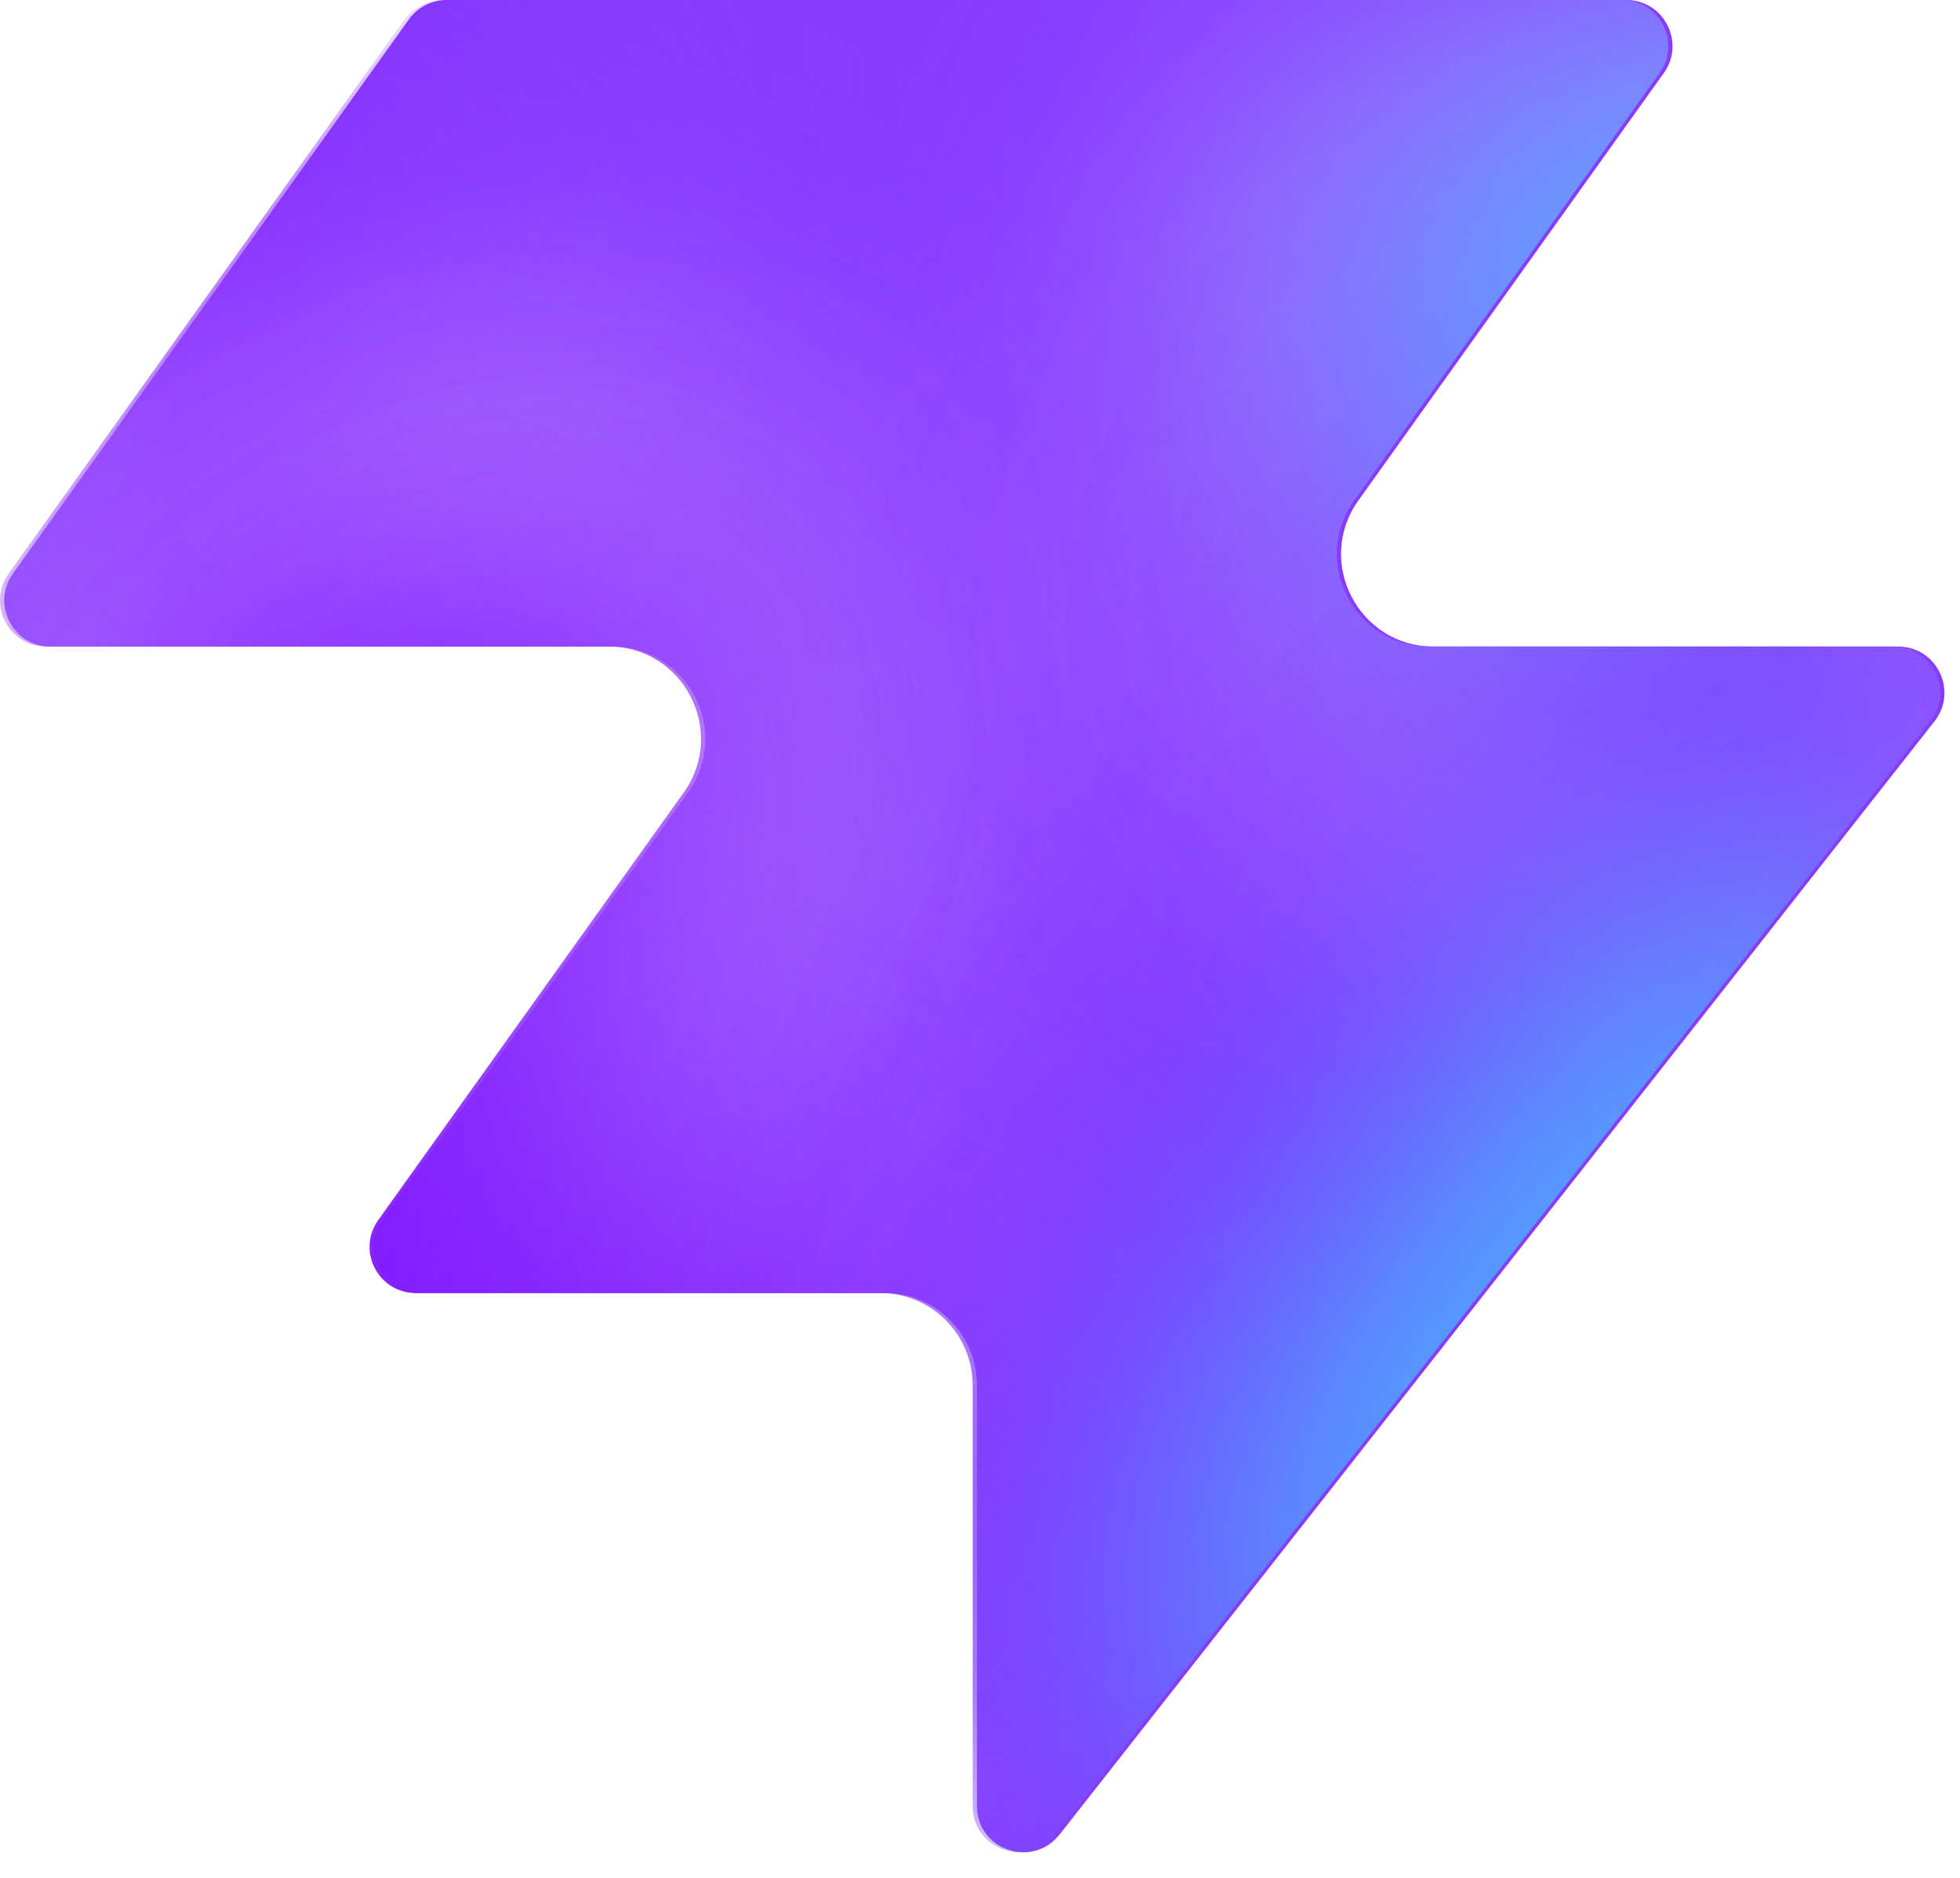
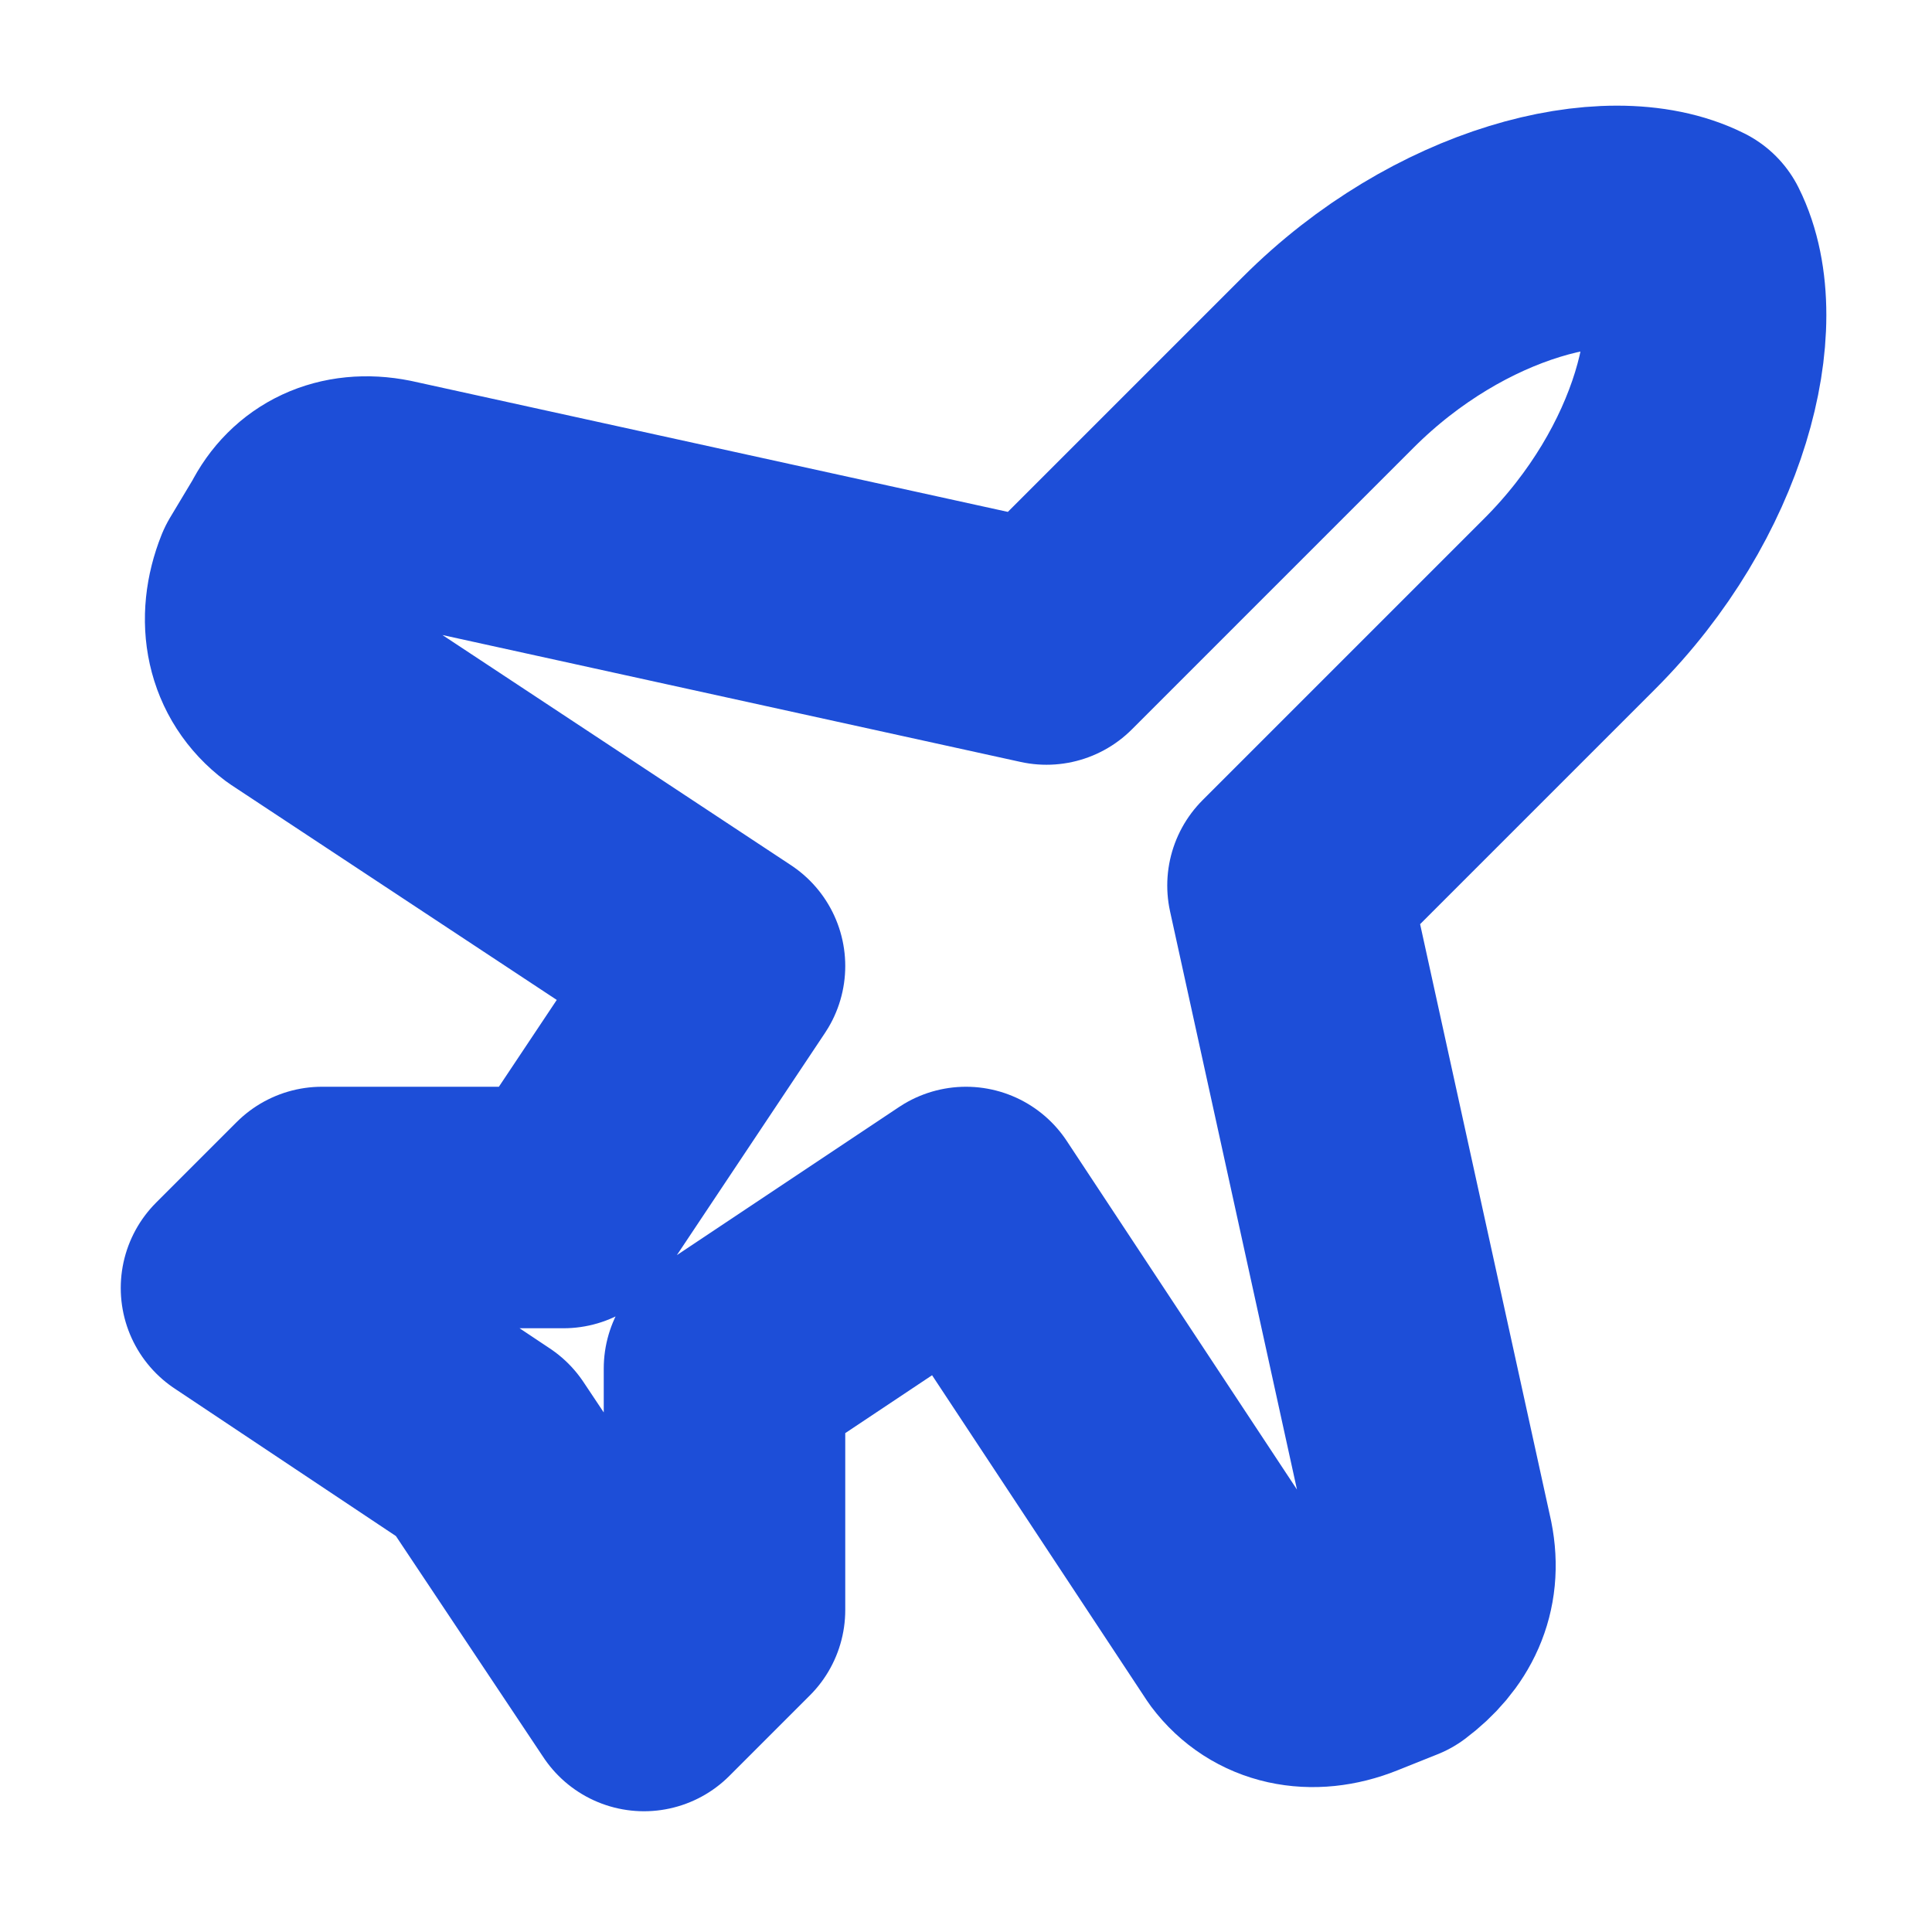
- <svg xmlns="http://www.w3.org/2000/svg" width="48" height="46" fill="none" viewBox="0 0 48 46">
-   <path fill="#863bff" d="M25.946 44.938c-.664.845-2.021.375-2.021-.698V33.937a2.26 2.26 0 0 0-2.262-2.262H10.287c-.92 0-1.456-1.04-.92-1.788l7.48-10.471c1.07-1.497 0-3.578-1.842-3.578H1.237c-.92 0-1.456-1.04-.92-1.788L10.013.474c.214-.297.556-.474.92-.474h28.894c.92 0 1.456 1.04.92 1.788l-7.48 10.471c-1.07 1.498 0 3.579 1.842 3.579h11.377c.943 0 1.473 1.088.89 1.83L25.947 44.94z" style="fill:#863bff;fill:color(display-p3 .525 .23 1);fill-opacity:1" />
-   <mask id="a" width="48" height="46" x="0" y="0" maskUnits="userSpaceOnUse" style="mask-type:alpha">
-     <path fill="#000" d="M25.842 44.938c-.664.844-2.021.375-2.021-.698V33.937a2.26 2.26 0 0 0-2.262-2.262H10.183c-.92 0-1.456-1.04-.92-1.788l7.48-10.471c1.07-1.498 0-3.579-1.842-3.579H1.133c-.92 0-1.456-1.04-.92-1.787L9.91.473c.214-.297.556-.474.92-.474h28.894c.92 0 1.456 1.04.92 1.788l-7.48 10.471c-1.07 1.498 0 3.578 1.842 3.578h11.377c.943 0 1.473 1.088.89 1.832L25.843 44.94z" style="fill:#000;fill-opacity:1" />
-   </mask>
-   <g mask="url(#a)">
-     <g filter="url(#b)">
-       <ellipse cx="5.508" cy="14.704" fill="#ede6ff" rx="5.508" ry="14.704" style="fill:#ede6ff;fill:color(display-p3 .927 .903 1);fill-opacity:1" transform="matrix(.00324 1 1 -.00324 -4.47 31.516)" />
-     </g>
-     <g filter="url(#c)">
-       <ellipse cx="10.399" cy="29.851" fill="#ede6ff" rx="10.399" ry="29.851" style="fill:#ede6ff;fill:color(display-p3 .927 .903 1);fill-opacity:1" transform="matrix(.00324 1 1 -.00324 -39.328 7.883)" />
-     </g>
-     <g filter="url(#d)">
-       <ellipse cx="5.508" cy="30.487" fill="#7e14ff" rx="5.508" ry="30.487" style="fill:#7e14ff;fill:color(display-p3 .492 .077 1);fill-opacity:1" transform="rotate(89.814 -25.913 -14.639)scale(1 -1)" />
-     </g>
-     <g filter="url(#e)">
-       <ellipse cx="5.508" cy="30.599" fill="#7e14ff" rx="5.508" ry="30.599" style="fill:#7e14ff;fill:color(display-p3 .492 .077 1);fill-opacity:1" transform="rotate(89.814 -32.644 -3.334)scale(1 -1)" />
-     </g>
-     <g filter="url(#f)">
-       <ellipse cx="5.508" cy="30.599" fill="#7e14ff" rx="5.508" ry="30.599" style="fill:#7e14ff;fill:color(display-p3 .492 .077 1);fill-opacity:1" transform="matrix(.00324 1 1 -.00324 -34.34 30.47)" />
-     </g>
-     <g filter="url(#g)">
-       <ellipse cx="14.072" cy="22.078" fill="#ede6ff" rx="14.072" ry="22.078" style="fill:#ede6ff;fill:color(display-p3 .927 .903 1);fill-opacity:1" transform="rotate(93.35 24.506 48.493)scale(-1 1)" />
-     </g>
-     <g filter="url(#h)">
-       <ellipse cx="3.47" cy="21.501" fill="#7e14ff" rx="3.47" ry="21.501" style="fill:#7e14ff;fill:color(display-p3 .492 .077 1);fill-opacity:1" transform="rotate(89.009 28.708 47.59)scale(-1 1)" />
-     </g>
-     <g filter="url(#i)">
-       <ellipse cx="3.47" cy="21.501" fill="#7e14ff" rx="3.47" ry="21.501" style="fill:#7e14ff;fill:color(display-p3 .492 .077 1);fill-opacity:1" transform="rotate(89.009 28.708 47.59)scale(-1 1)" />
-     </g>
-     <g filter="url(#j)">
-       <ellipse cx=".387" cy="8.972" fill="#7e14ff" rx="4.407" ry="29.108" style="fill:#7e14ff;fill:color(display-p3 .492 .077 1);fill-opacity:1" transform="rotate(39.51 .387 8.972)" />
-     </g>
-     <g filter="url(#k)">
-       <ellipse cx="47.523" cy="-6.092" fill="#7e14ff" rx="4.407" ry="29.108" style="fill:#7e14ff;fill:color(display-p3 .492 .077 1);fill-opacity:1" transform="rotate(37.892 47.523 -6.092)" />
-     </g>
-     <g filter="url(#l)">
-       <ellipse cx="41.412" cy="6.333" fill="#47bfff" rx="5.971" ry="9.665" style="fill:#47bfff;fill:color(display-p3 .28 .748 1);fill-opacity:1" transform="rotate(37.892 41.412 6.333)" />
-     </g>
-     <g filter="url(#m)">
-       <ellipse cx="-1.879" cy="38.332" fill="#7e14ff" rx="4.407" ry="29.108" style="fill:#7e14ff;fill:color(display-p3 .492 .077 1);fill-opacity:1" transform="rotate(37.892 -1.88 38.332)" />
-     </g>
-     <g filter="url(#n)">
-       <ellipse cx="-1.879" cy="38.332" fill="#7e14ff" rx="4.407" ry="29.108" style="fill:#7e14ff;fill:color(display-p3 .492 .077 1);fill-opacity:1" transform="rotate(37.892 -1.88 38.332)" />
-     </g>
-     <g filter="url(#o)">
-       <ellipse cx="35.651" cy="29.907" fill="#7e14ff" rx="4.407" ry="29.108" style="fill:#7e14ff;fill:color(display-p3 .492 .077 1);fill-opacity:1" transform="rotate(37.892 35.651 29.907)" />
-     </g>
-     <g filter="url(#p)">
-       <ellipse cx="38.418" cy="32.4" fill="#47bfff" rx="5.971" ry="15.297" style="fill:#47bfff;fill:color(display-p3 .28 .748 1);fill-opacity:1" transform="rotate(37.892 38.418 32.4)" />
-     </g>
-   </g>
-   <defs>
-     <filter id="b" width="60.045" height="41.654" x="-19.77" y="16.149" color-interpolation-filters="sRGB" filterUnits="userSpaceOnUse">
-       <feFlood flood-opacity="0" result="BackgroundImageFix" />
-       <feBlend in="SourceGraphic" in2="BackgroundImageFix" result="shape" />
-       <feGaussianBlur result="effect1_foregroundBlur_2002_17158" stdDeviation="7.659" />
-     </filter>
-     <filter id="c" width="90.34" height="51.437" x="-54.613" y="-7.533" color-interpolation-filters="sRGB" filterUnits="userSpaceOnUse">
-       <feFlood flood-opacity="0" result="BackgroundImageFix" />
-       <feBlend in="SourceGraphic" in2="BackgroundImageFix" result="shape" />
-       <feGaussianBlur result="effect1_foregroundBlur_2002_17158" stdDeviation="7.659" />
-     </filter>
-     <filter id="d" width="79.355" height="29.4" x="-49.64" y="2.03" color-interpolation-filters="sRGB" filterUnits="userSpaceOnUse">
-       <feFlood flood-opacity="0" result="BackgroundImageFix" />
-       <feBlend in="SourceGraphic" in2="BackgroundImageFix" result="shape" />
-       <feGaussianBlur result="effect1_foregroundBlur_2002_17158" stdDeviation="4.596" />
-     </filter>
-     <filter id="e" width="79.579" height="29.4" x="-45.045" y="20.029" color-interpolation-filters="sRGB" filterUnits="userSpaceOnUse">
-       <feFlood flood-opacity="0" result="BackgroundImageFix" />
-       <feBlend in="SourceGraphic" in2="BackgroundImageFix" result="shape" />
-       <feGaussianBlur result="effect1_foregroundBlur_2002_17158" stdDeviation="4.596" />
-     </filter>
-     <filter id="f" width="79.579" height="29.4" x="-43.513" y="21.178" color-interpolation-filters="sRGB" filterUnits="userSpaceOnUse">
-       <feFlood flood-opacity="0" result="BackgroundImageFix" />
-       <feBlend in="SourceGraphic" in2="BackgroundImageFix" result="shape" />
-       <feGaussianBlur result="effect1_foregroundBlur_2002_17158" stdDeviation="4.596" />
-     </filter>
-     <filter id="g" width="74.749" height="58.852" x="15.756" y="-17.901" color-interpolation-filters="sRGB" filterUnits="userSpaceOnUse">
-       <feFlood flood-opacity="0" result="BackgroundImageFix" />
-       <feBlend in="SourceGraphic" in2="BackgroundImageFix" result="shape" />
-       <feGaussianBlur result="effect1_foregroundBlur_2002_17158" stdDeviation="7.659" />
-     </filter>
-     <filter id="h" width="61.377" height="25.362" x="23.548" y="2.284" color-interpolation-filters="sRGB" filterUnits="userSpaceOnUse">
-       <feFlood flood-opacity="0" result="BackgroundImageFix" />
-       <feBlend in="SourceGraphic" in2="BackgroundImageFix" result="shape" />
-       <feGaussianBlur result="effect1_foregroundBlur_2002_17158" stdDeviation="4.596" />
-     </filter>
-     <filter id="i" width="61.377" height="25.362" x="23.548" y="2.284" color-interpolation-filters="sRGB" filterUnits="userSpaceOnUse">
-       <feFlood flood-opacity="0" result="BackgroundImageFix" />
-       <feBlend in="SourceGraphic" in2="BackgroundImageFix" result="shape" />
-       <feGaussianBlur result="effect1_foregroundBlur_2002_17158" stdDeviation="4.596" />
-     </filter>
-     <filter id="j" width="56.045" height="63.649" x="-27.636" y="-22.853" color-interpolation-filters="sRGB" filterUnits="userSpaceOnUse">
-       <feFlood flood-opacity="0" result="BackgroundImageFix" />
-       <feBlend in="SourceGraphic" in2="BackgroundImageFix" result="shape" />
-       <feGaussianBlur result="effect1_foregroundBlur_2002_17158" stdDeviation="4.596" />
-     </filter>
-     <filter id="k" width="54.814" height="64.646" x="20.116" y="-38.415" color-interpolation-filters="sRGB" filterUnits="userSpaceOnUse">
-       <feFlood flood-opacity="0" result="BackgroundImageFix" />
-       <feBlend in="SourceGraphic" in2="BackgroundImageFix" result="shape" />
-       <feGaussianBlur result="effect1_foregroundBlur_2002_17158" stdDeviation="4.596" />
-     </filter>
-     <filter id="l" width="33.541" height="35.313" x="24.641" y="-11.323" color-interpolation-filters="sRGB" filterUnits="userSpaceOnUse">
-       <feFlood flood-opacity="0" result="BackgroundImageFix" />
-       <feBlend in="SourceGraphic" in2="BackgroundImageFix" result="shape" />
-       <feGaussianBlur result="effect1_foregroundBlur_2002_17158" stdDeviation="4.596" />
-     </filter>
-     <filter id="m" width="54.814" height="64.646" x="-29.286" y="6.009" color-interpolation-filters="sRGB" filterUnits="userSpaceOnUse">
-       <feFlood flood-opacity="0" result="BackgroundImageFix" />
-       <feBlend in="SourceGraphic" in2="BackgroundImageFix" result="shape" />
-       <feGaussianBlur result="effect1_foregroundBlur_2002_17158" stdDeviation="4.596" />
-     </filter>
-     <filter id="n" width="54.814" height="64.646" x="-29.286" y="6.009" color-interpolation-filters="sRGB" filterUnits="userSpaceOnUse">
-       <feFlood flood-opacity="0" result="BackgroundImageFix" />
-       <feBlend in="SourceGraphic" in2="BackgroundImageFix" result="shape" />
-       <feGaussianBlur result="effect1_foregroundBlur_2002_17158" stdDeviation="4.596" />
-     </filter>
-     <filter id="o" width="54.814" height="64.646" x="8.244" y="-2.416" color-interpolation-filters="sRGB" filterUnits="userSpaceOnUse">
-       <feFlood flood-opacity="0" result="BackgroundImageFix" />
-       <feBlend in="SourceGraphic" in2="BackgroundImageFix" result="shape" />
-       <feGaussianBlur result="effect1_foregroundBlur_2002_17158" stdDeviation="4.596" />
-     </filter>
-     <filter id="p" width="39.409" height="43.623" x="18.713" y="10.588" color-interpolation-filters="sRGB" filterUnits="userSpaceOnUse">
-       <feFlood flood-opacity="0" result="BackgroundImageFix" />
-       <feBlend in="SourceGraphic" in2="BackgroundImageFix" result="shape" />
-       <feGaussianBlur result="effect1_foregroundBlur_2002_17158" stdDeviation="4.596" />
-     </filter>
-   </defs>
+ <svg xmlns="http://www.w3.org/2000/svg" width="136" height="136" viewBox="0 0 24 24" fill="none" stroke="#1d4ed8" stroke-width="3" stroke-linecap="round" stroke-linejoin="round" class="lucide lucide-plane-icon lucide-plane">
+   <path d="M17.8 19.2 16 11l3.5-3.5C21 6 21.5 4 21 3c-1-.5-3 0-4.5 1.5L13 8 4.8 6.2c-.5-.1-.9.1-1.1.5l-.3.5c-.2.5-.1 1 .3 1.3L9 12l-2 3H4l-1 1 3 2 2 3 1-1v-3l3-2 3.5 5.3c.3.4.8.5 1.3.3l.5-.2c.4-.3.6-.7.5-1.2z" />
</svg>
